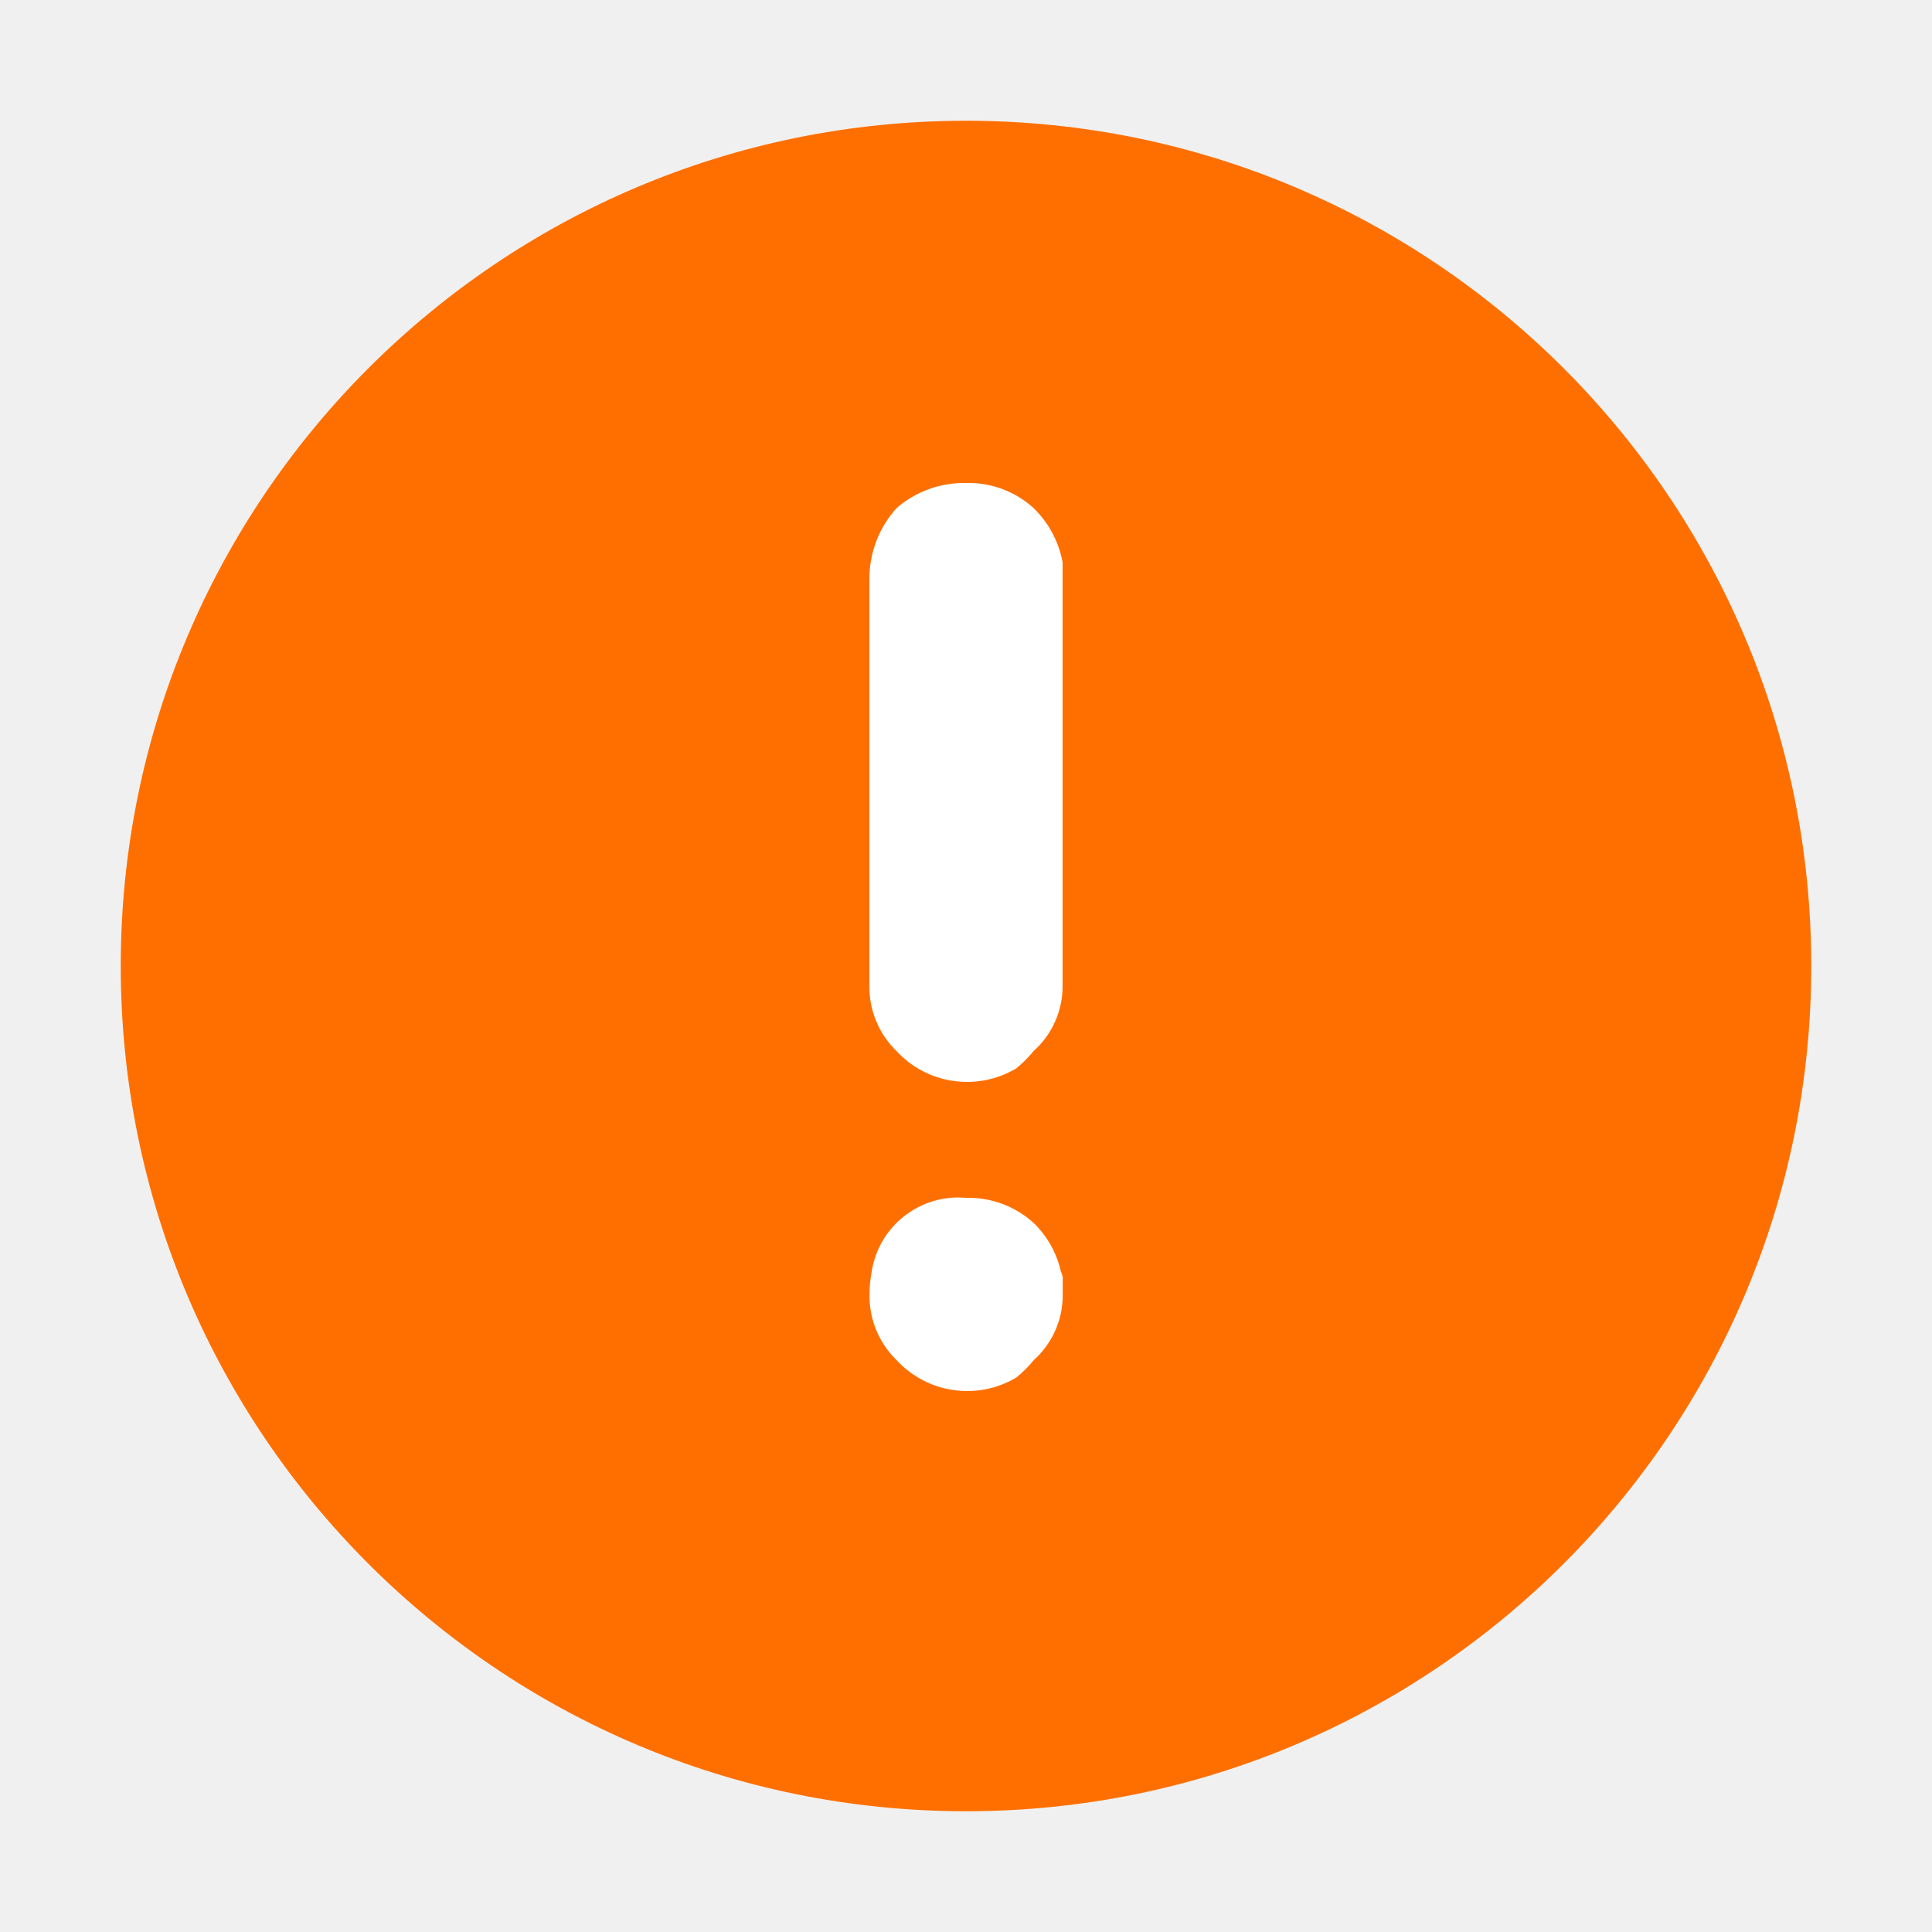
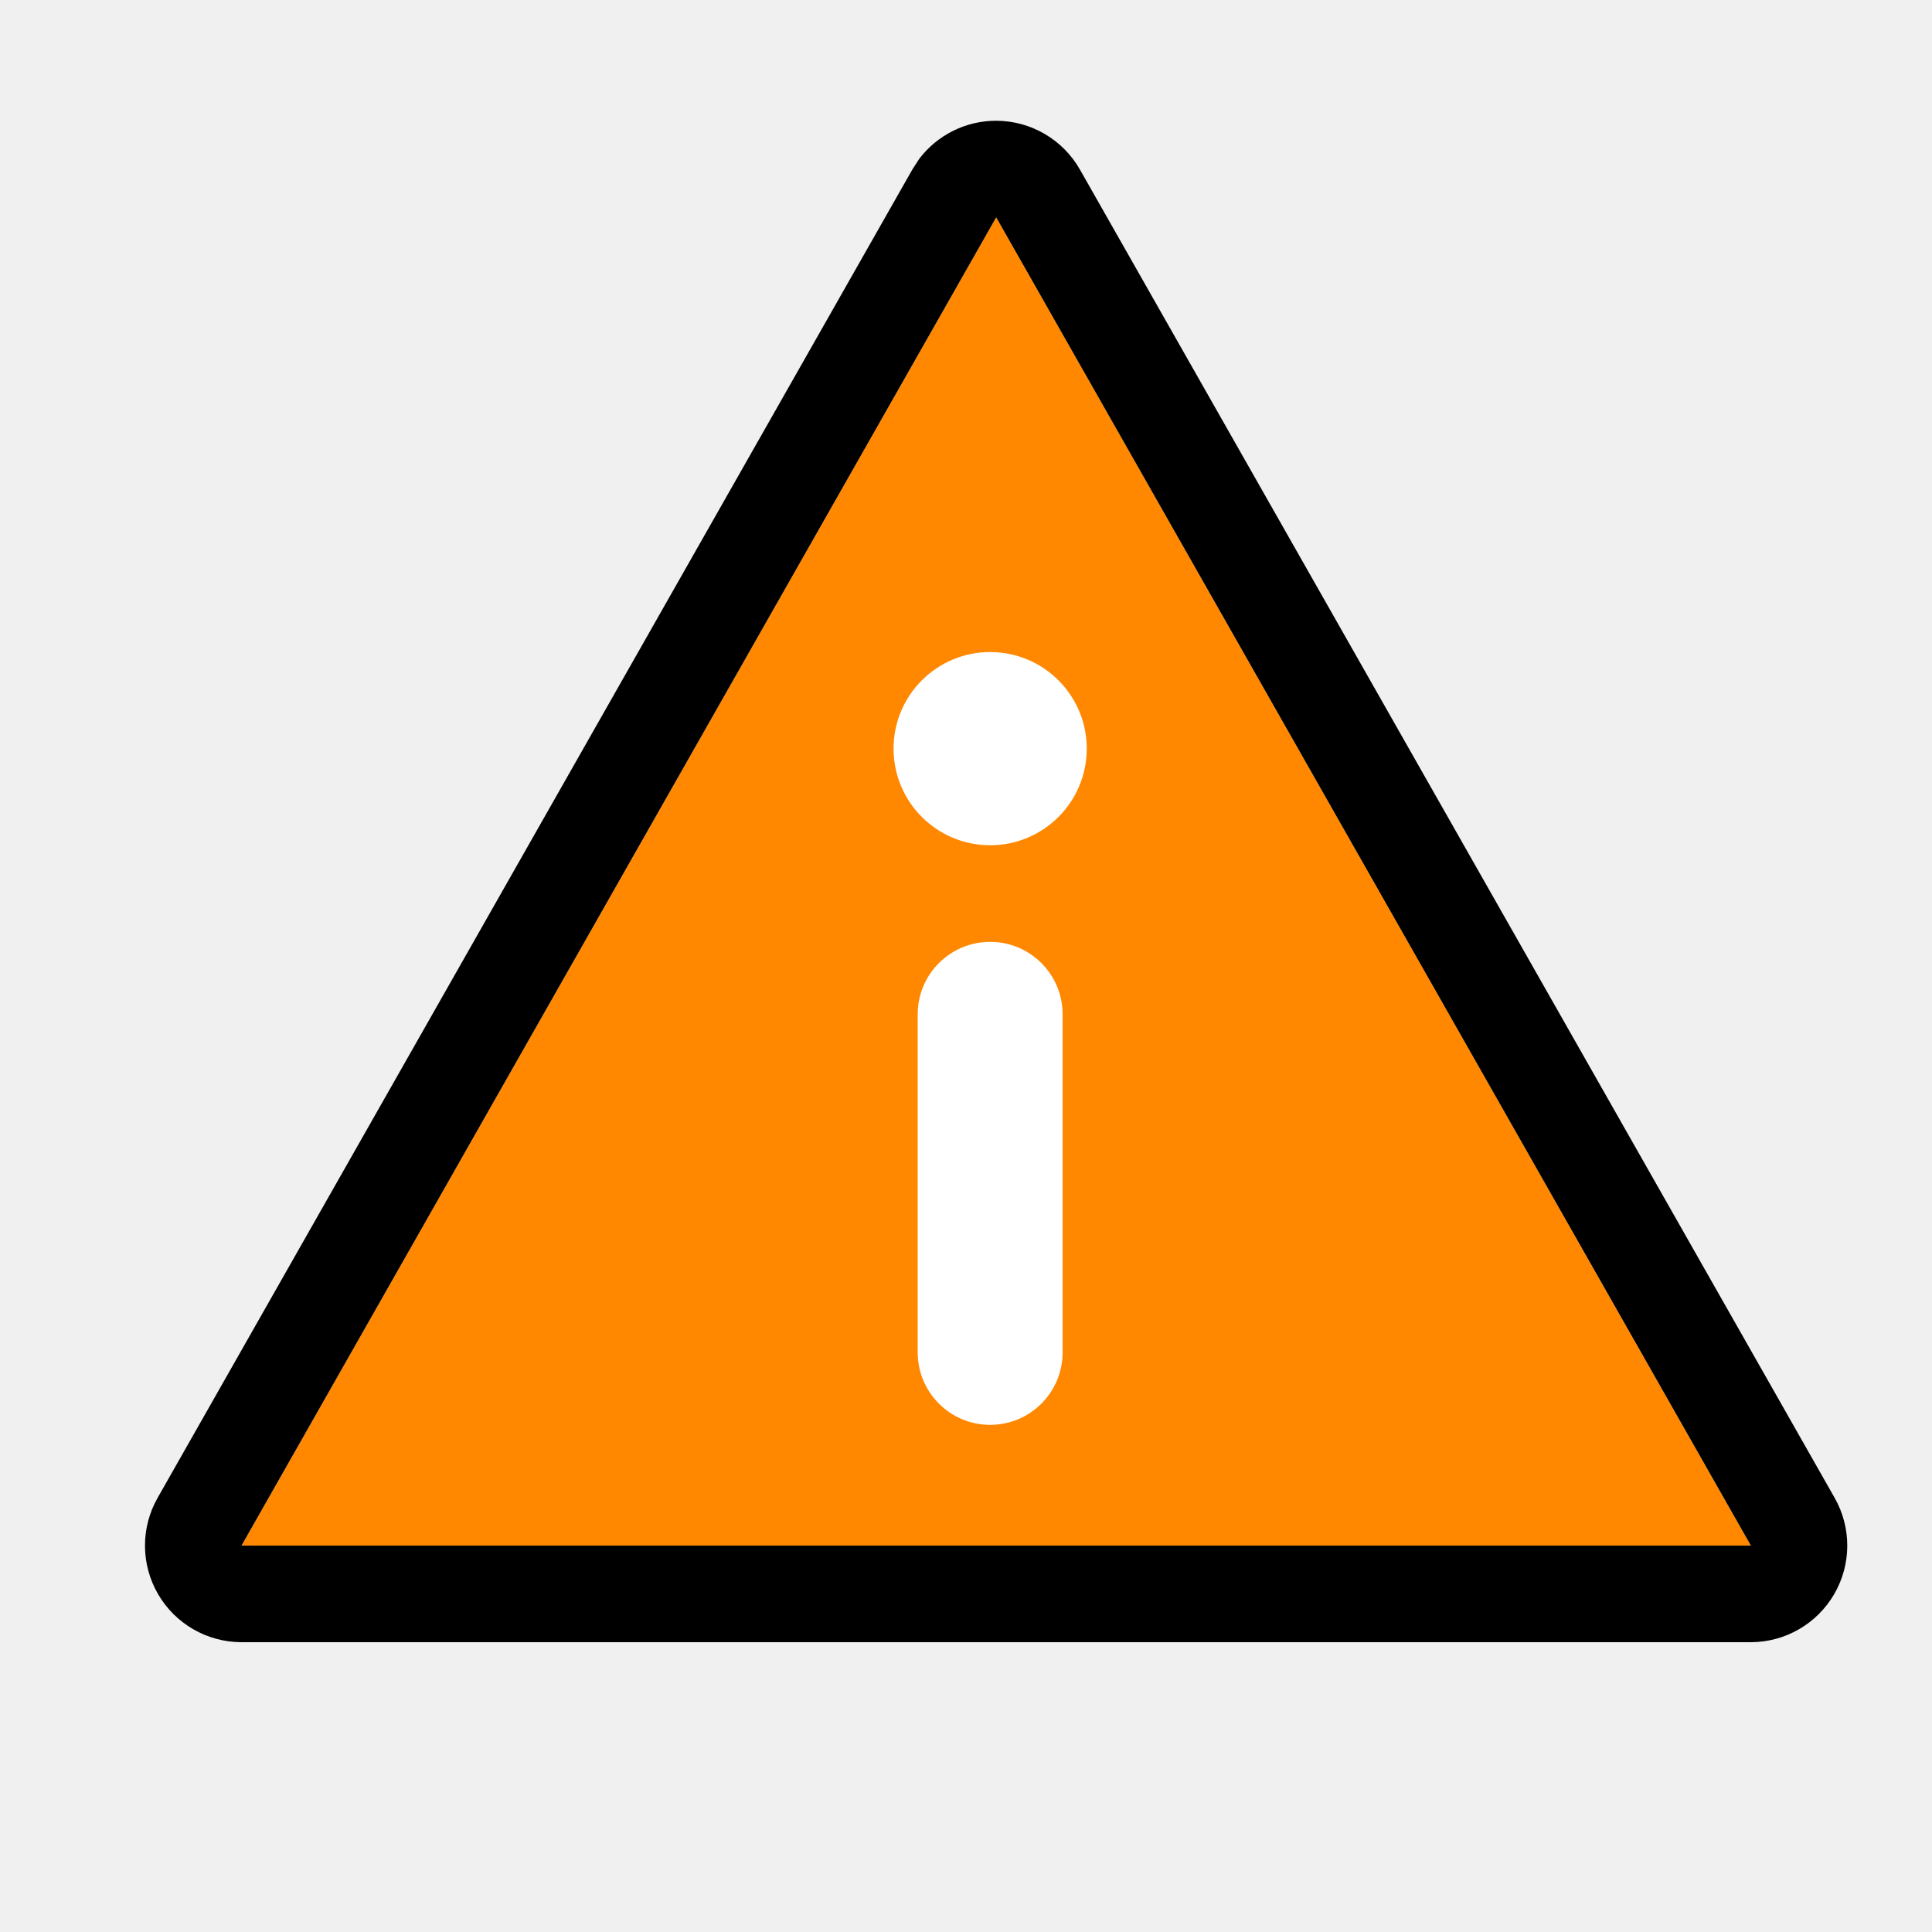
<svg xmlns="http://www.w3.org/2000/svg" width="16" height="16" fill="none" viewBox="0 0 16 16">
  <g clip-path="url(#a)">
-     <path fill="#ff6f00" d="M8 15A7 7 0 1 0 8 1a7 7 0 0 0 0 14" />
-     <path fill="#fff" d="M7.2 4.8a.87.87 0 0 1 .225-.592A.85.85 0 0 1 8 4a.8.8 0 0 1 .56.208.84.84 0 0 1 .24.448V8.16a.72.72 0 0 1-.24.544 1 1 0 0 1-.144.144.796.796 0 0 1-.992-.144.74.74 0 0 1-.224-.544zM8 9.92a.8.8 0 0 1 .56.208.8.8 0 0 1 .225.4.2.2 0 0 1 .016.048v.144a.72.72 0 0 1-.24.544 1 1 0 0 1-.144.144.796.796 0 0 1-.992-.144.74.74 0 0 1-.224-.544q0-.089.016-.176A.726.726 0 0 1 8 9.92" />
+     <path fill="#f80" d="m8.25 1.8 6.25 11H2z" />
+     <path fill="#000" d="M8.25 1a.8.8 0 0 1 .694.405l6.25 11A.8.8 0 0 1 14.5 13.6H2a.8.8 0 0 1-.695-1.195l6.25-11 .058-.09A.8.8 0 0 1 8.25 1M2 12.8h12.5l-6.25-11z" />
+     <path fill="#fff" d="M7.6 8.4a.6.6 0 0 1 1.2 0v2.8a.6.6 0 1 1-1.2 0zM9 6.2a.8.8 0 1 1-1.6 0 .8.8 0 0 1 1.6 0" />
  </g>
  <defs>
    <clipPath id="a">
      <path fill="#fff" d="M0 0h16v16H0z" />
    </clipPath>
  </defs>
</svg>
